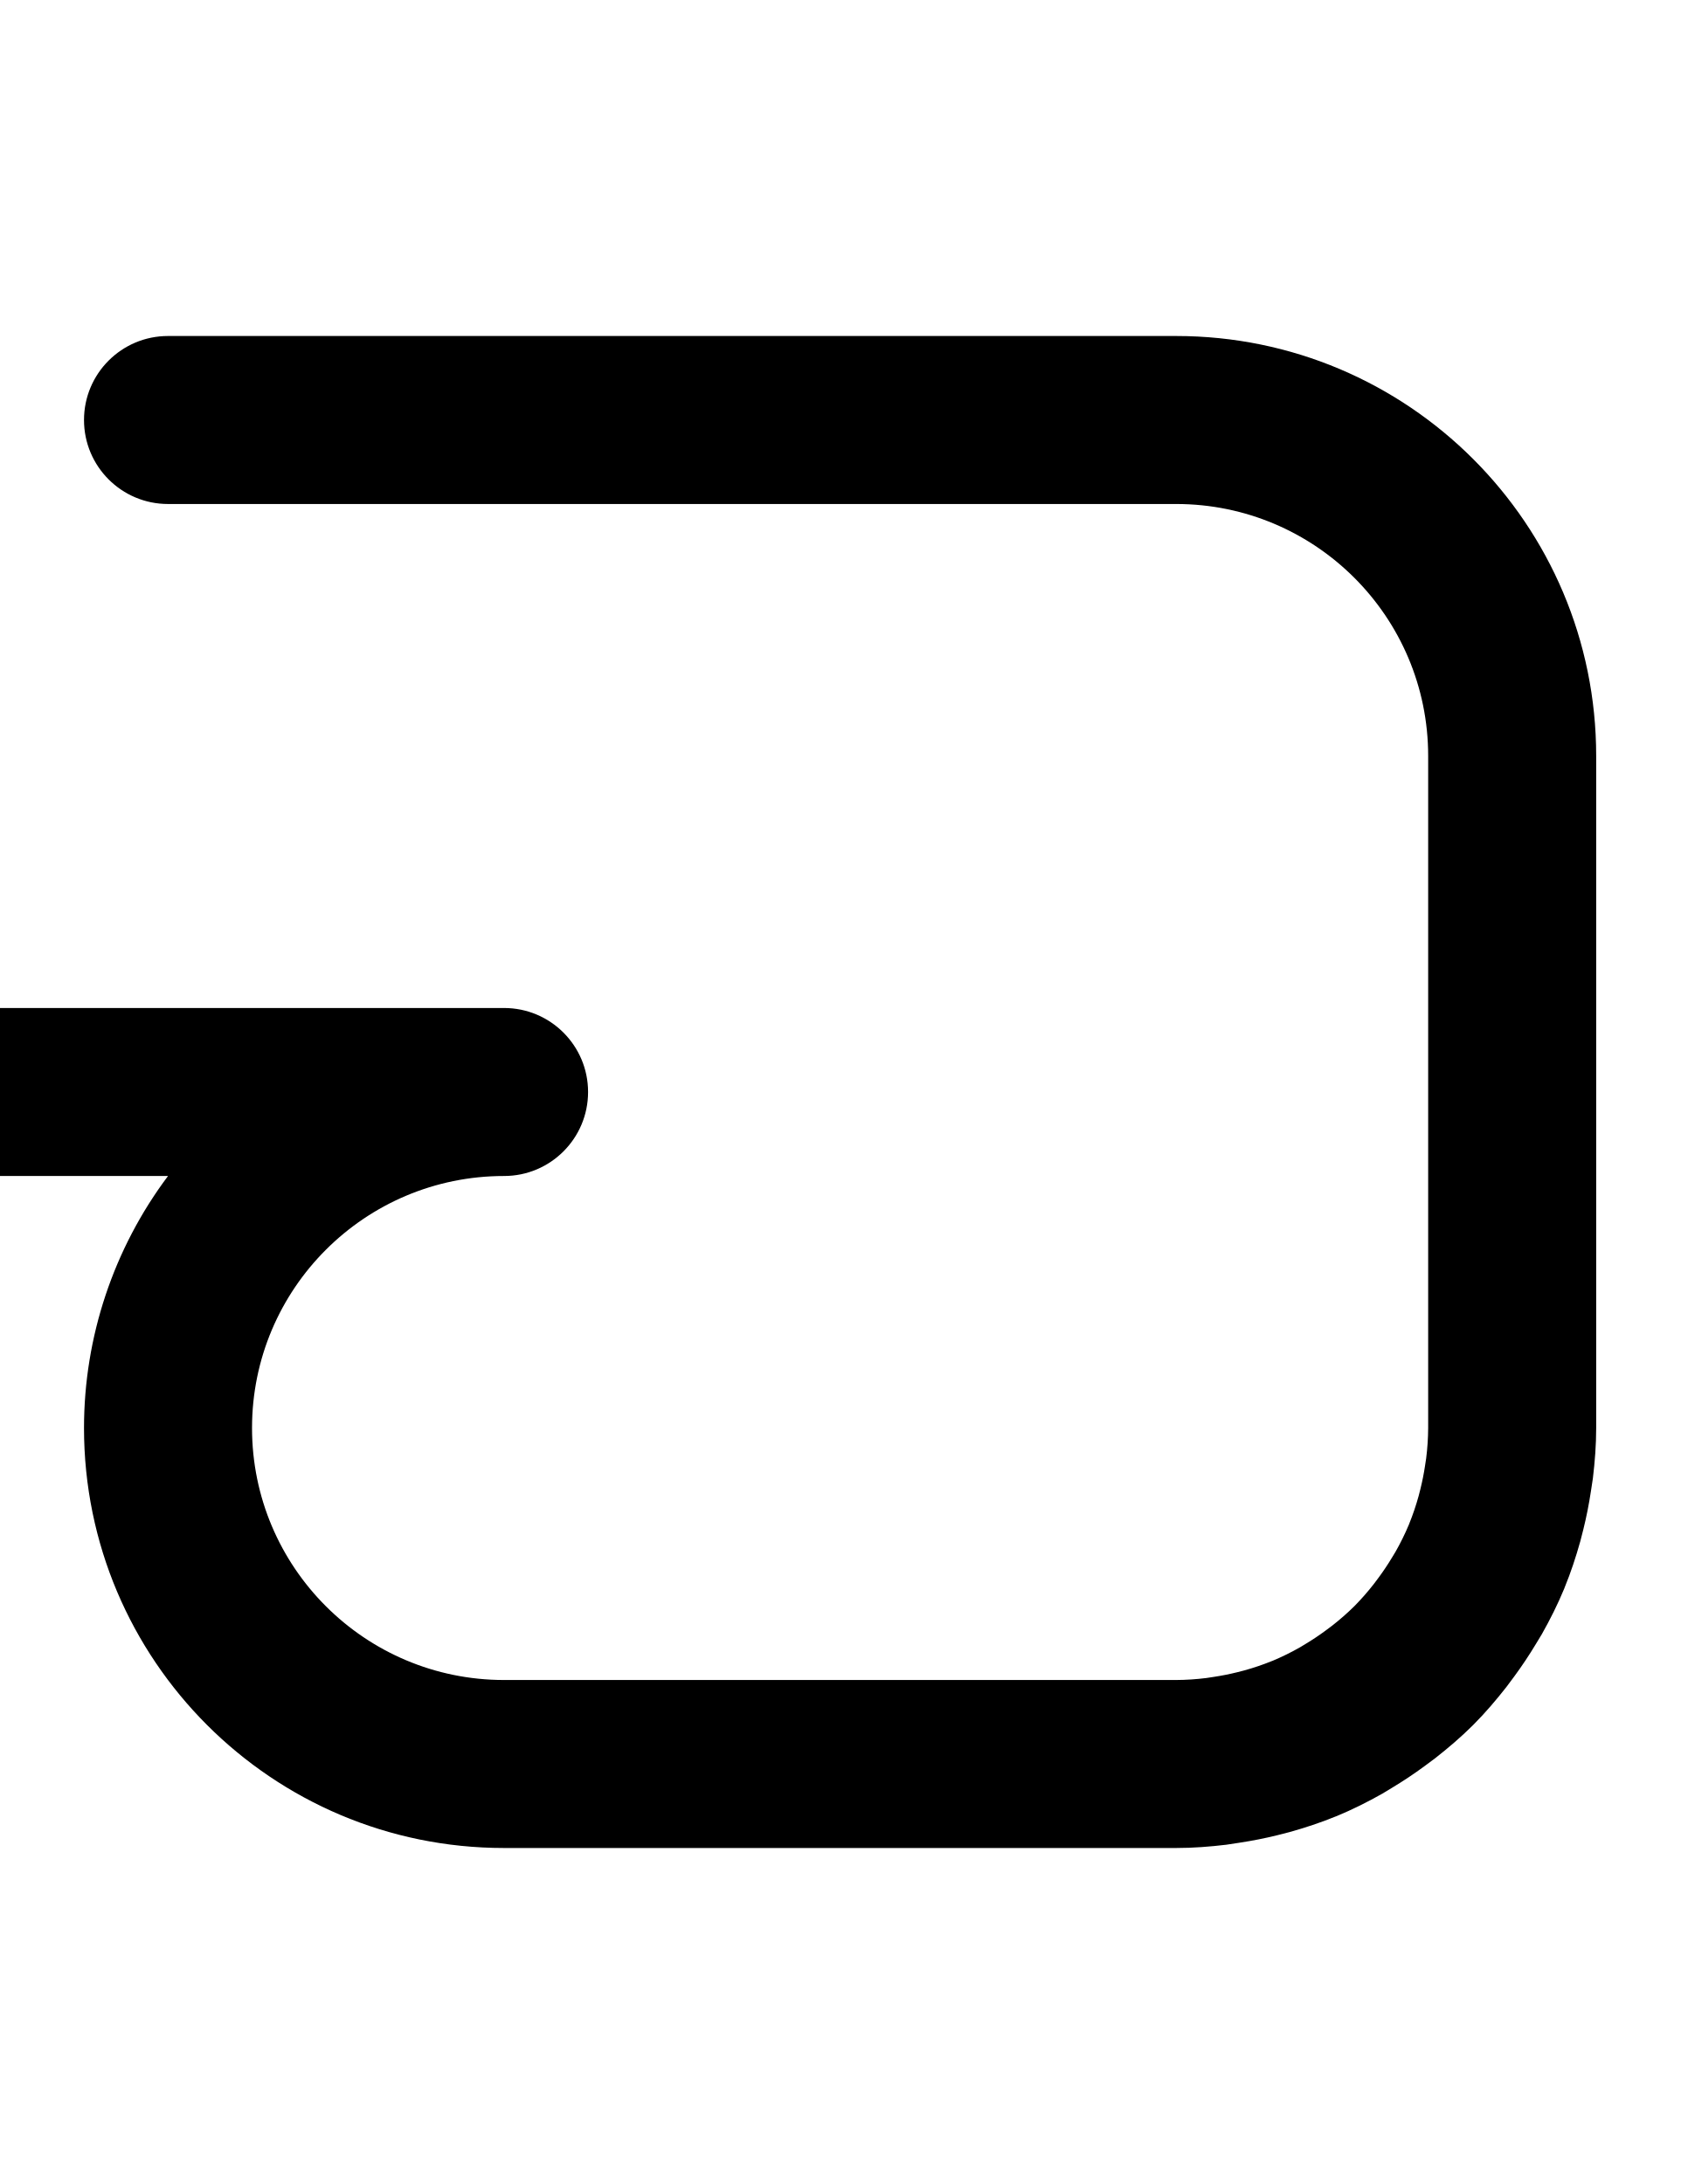
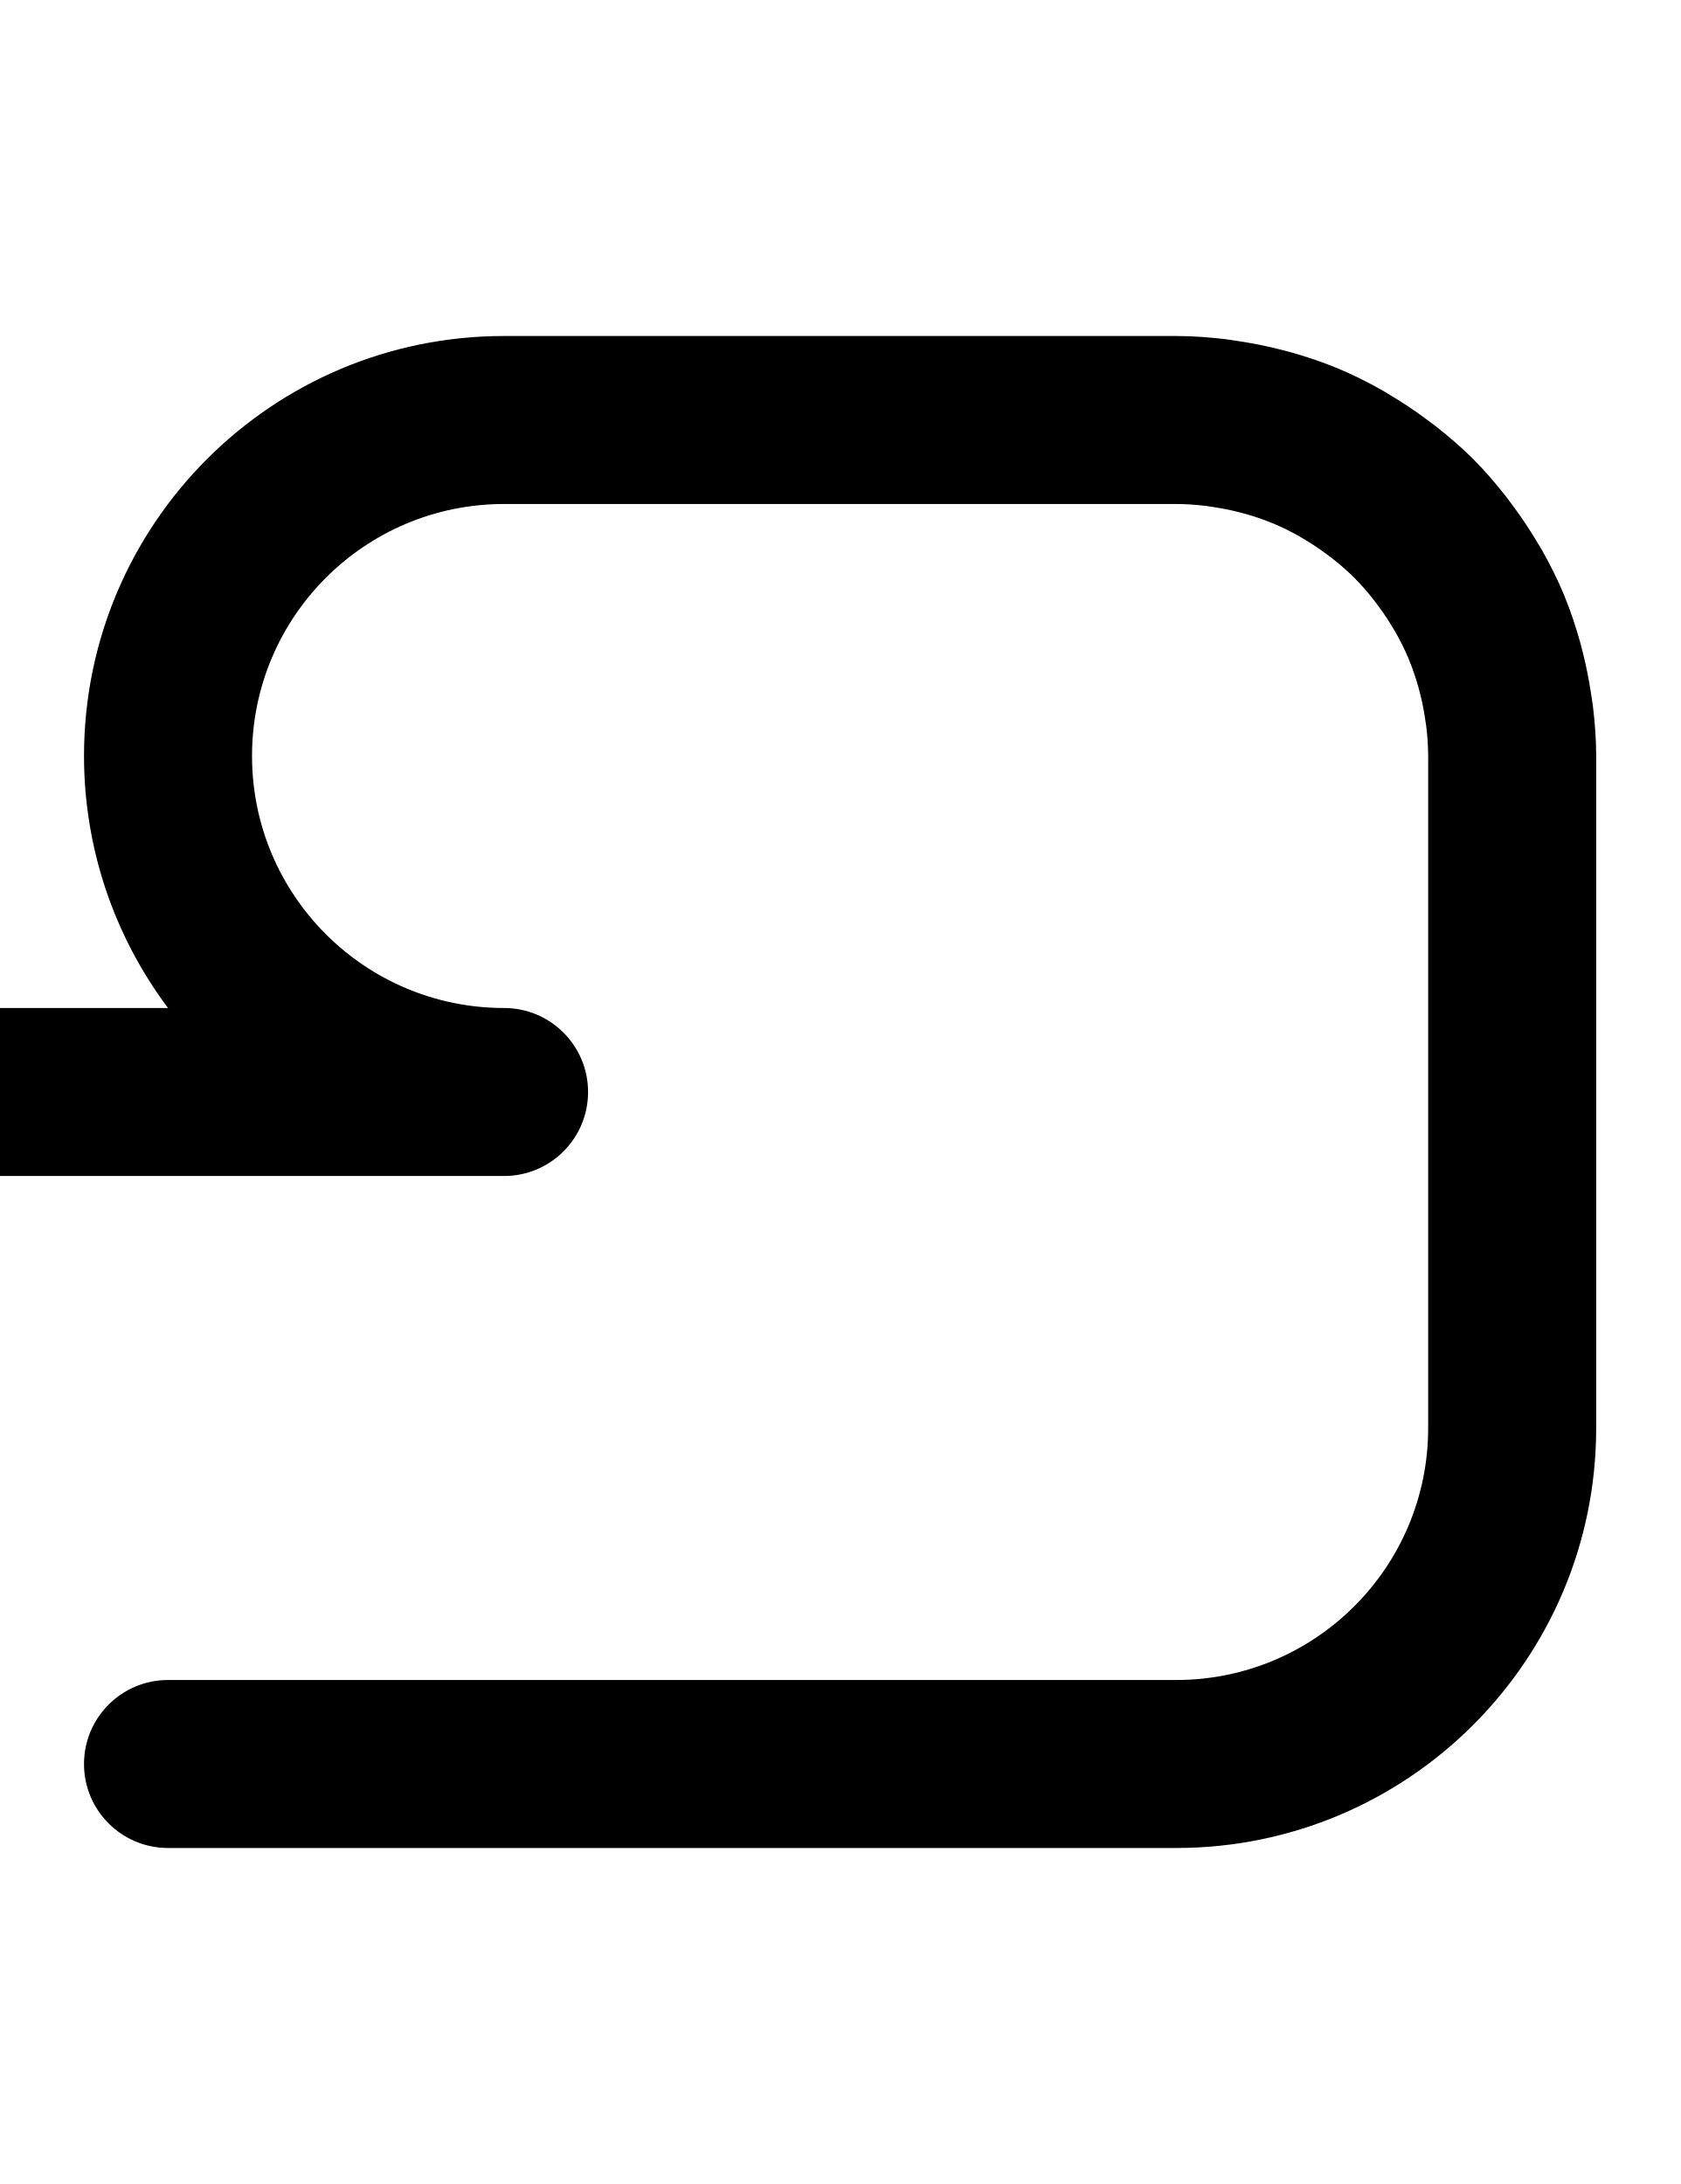
<svg xmlns="http://www.w3.org/2000/svg" width="500" height="650">
-   <path d="M 50 100 C 36.193 100 25 111.193 25 125 C 25 138.807 36.193 150 50 150 L 350 150 C 391.421 150 425 183.579 425 225 L 425 425 A 75 75 0 0 1 424.408 434.008 C 424.317 434.767 424.178 435.511 424.064 436.264 A 75 75 0 0 1 422.695 443.156 C 422.517 443.873 422.342 444.592 422.143 445.301 A 75 75 0 0 1 419.359 453.502 C 419.327 453.581 419.302 453.664 419.27 453.742 A 75 75 0 0 1 415.24 461.914 C 414.915 462.488 414.555 463.037 414.215 463.602 A 75 75 0 0 1 410.297 469.467 C 409.82 470.112 409.352 470.763 408.855 471.393 A 75 75 0 0 1 403.033 478.033 A 75 75 0 0 1 396.393 483.855 C 395.763 484.352 395.112 484.82 394.467 485.297 A 75 75 0 0 1 388.602 489.215 C 388.037 489.555 387.488 489.915 386.914 490.24 A 75 75 0 0 1 378.742 494.27 C 378.664 494.302 378.581 494.327 378.502 494.359 A 75 75 0 0 1 370.301 497.143 C 369.592 497.342 368.873 497.517 368.156 497.695 A 75 75 0 0 1 361.264 499.064 C 360.511 499.178 359.767 499.317 359.008 499.408 A 75 75 0 0 1 350 500 L 150 500 A 75 75 0 0 1 75 425 A 75 75 0 0 1 150 350 A 25 25 0 0 0 175 325 A 25 25 0 0 0 150 300 L 0 300 A 25 25 0 0 0 -25 325 A 25 25 0 0 0 0 350 L 50 350 A 125 125 0 0 0 25 425 A 125 125 0 0 0 150 550 L 350 550 C 355.062 550 360.025 549.61 364.93 549.025 A 125 125 0 0 0 368.787 548.438 C 372.643 547.855 376.436 547.108 380.168 546.182 A 125 125 0 0 0 383.74 545.266 C 388.402 543.96 392.976 542.458 397.4 540.643 A 125 125 0 0 0 397.77 540.508 C 402.457 538.567 406.968 536.308 411.348 533.834 A 125 125 0 0 0 414.207 532.104 C 417.552 530.093 420.79 527.94 423.922 525.635 A 125 125 0 0 0 427.127 523.248 C 430.983 520.217 434.718 517.043 438.189 513.588 C 438.322 513.456 438.456 513.322 438.588 513.189 C 442.041 509.721 445.211 505.987 448.24 502.135 A 125 125 0 0 0 450.629 498.93 C 452.939 495.791 455.097 492.548 457.111 489.195 A 125 125 0 0 0 458.83 486.354 C 461.306 481.972 463.564 477.461 465.506 472.771 A 125 125 0 0 0 465.637 472.412 C 467.457 467.978 468.964 463.393 470.271 458.721 A 125 125 0 0 0 471.172 455.205 C 472.105 451.451 472.858 447.635 473.443 443.756 A 125 125 0 0 0 474.021 439.953 C 474.608 435.043 475 430.074 475 425.006 L 475 425 L 475 225 C 475 155.964 419.036 100 350 100 L 50 100 z " />
+   <path d="m 50,550 c -13.807,0 -25,-11.193 -25,-25 0,-13.807 11.193,-25 25,-25 h 300 c 41.421,0 75,-33.579 75,-75 V 225 a 75,75 0 0 0 -0.592,-9.008 c -0.091,-0.76 -0.23,-1.503 -0.344,-2.256 a 75,75 0 0 0 -1.369,-6.893 c -0.179,-0.717 -0.354,-1.436 -0.553,-2.145 a 75,75 0 0 0 -2.783,-8.201 c -0.032,-0.079 -0.057,-0.162 -0.09,-0.24 a 75,75 0 0 0 -4.029,-8.172 c -0.325,-0.574 -0.686,-1.123 -1.025,-1.688 a 75,75 0 0 0 -3.918,-5.865 c -0.477,-0.645 -0.945,-1.297 -1.441,-1.926 a 75,75 0 0 0 -5.822,-6.641 75,75 0 0 0 -6.641,-5.822 c -0.629,-0.497 -1.281,-0.965 -1.926,-1.441 a 75,75 0 0 0 -5.865,-3.918 c -0.564,-0.34 -1.114,-0.7 -1.688,-1.025 a 75,75 0 0 0 -8.172,-4.029 c -0.079,-0.033 -0.161,-0.057 -0.24,-0.09 a 75,75 0 0 0 -8.201,-2.783 c -0.709,-0.199 -1.427,-0.374 -2.145,-0.553 a 75,75 0 0 0 -6.893,-1.369 c -0.752,-0.114 -1.496,-0.253 -2.256,-0.344 A 75,75 0 0 0 350,150 H 150 a 75,75 0 0 0 -75,75 75,75 0 0 0 75,75 25,25 0 0 1 25,25 25,25 0 0 1 -25,25 H 0 A 25,25 0 0 1 -25,325 25,25 0 0 1 0,300 H 50 A 125,125 0 0 1 25,225 125,125 0 0 1 150,100 h 200 c 5.062,0 10.025,0.39 14.93,0.975 a 125,125 0 0 1 3.857,0.588 c 3.856,0.583 7.649,1.329 11.381,2.256 a 125,125 0 0 1 3.572,0.916 c 4.662,1.306 9.236,2.807 13.66,4.623 a 125,125 0 0 1 0.369,0.135 c 4.687,1.941 9.199,4.199 13.578,6.674 a 125,125 0 0 1 2.859,1.73 c 3.345,2.01 6.583,4.164 9.715,6.469 a 125,125 0 0 1 3.205,2.387 c 3.856,3.031 7.591,6.205 11.062,9.66 0.133,0.132 0.266,0.265 0.398,0.398 3.453,3.469 6.623,7.202 9.652,11.055 a 125,125 0 0 1 2.389,3.205 c 2.31,3.138 4.469,6.382 6.482,9.734 a 125,125 0 0 1 1.719,2.842 c 2.475,4.381 4.734,8.893 6.676,13.582 a 125,125 0 0 1 0.131,0.359 c 1.82,4.434 3.327,9.019 4.635,13.691 a 125,125 0 0 1 0.9,3.516 c 0.933,3.754 1.686,7.57 2.271,11.449 a 125,125 0 0 1 0.578,3.803 c 0.587,4.91 0.978,9.879 0.979,14.947 V 225 425 c 0,69.036 -55.964,125 -125,125 z" />
</svg>
